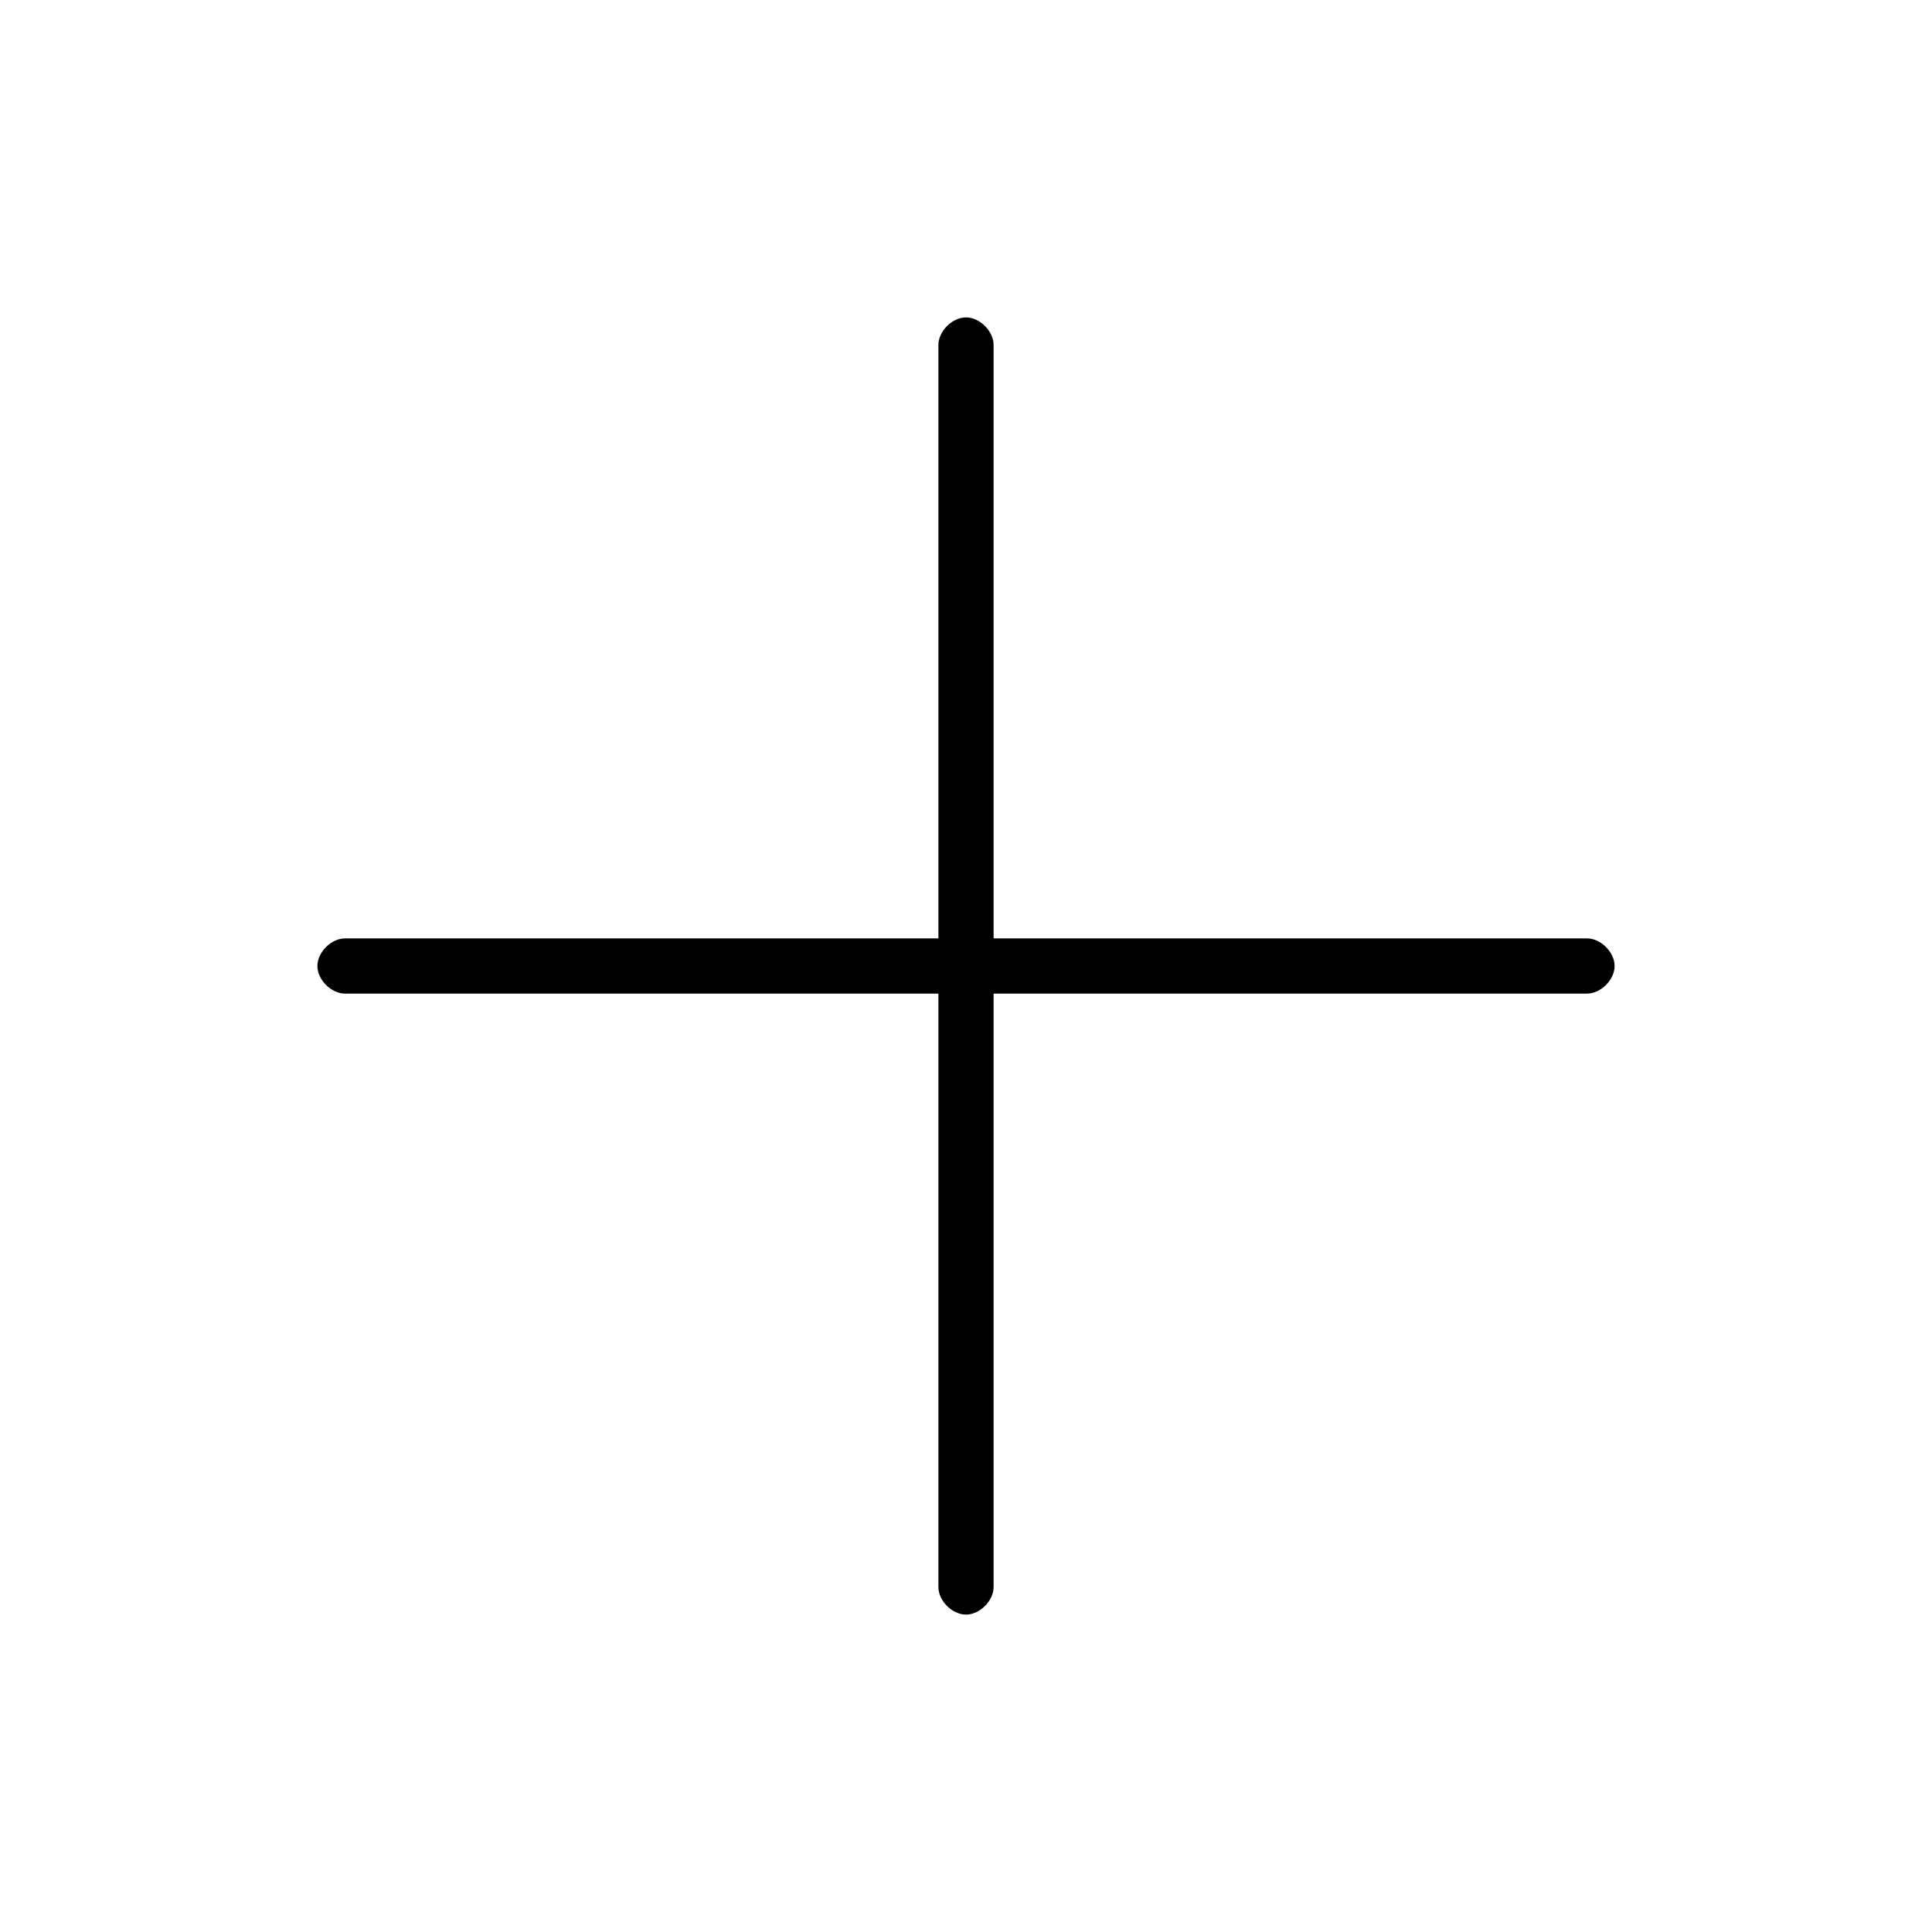
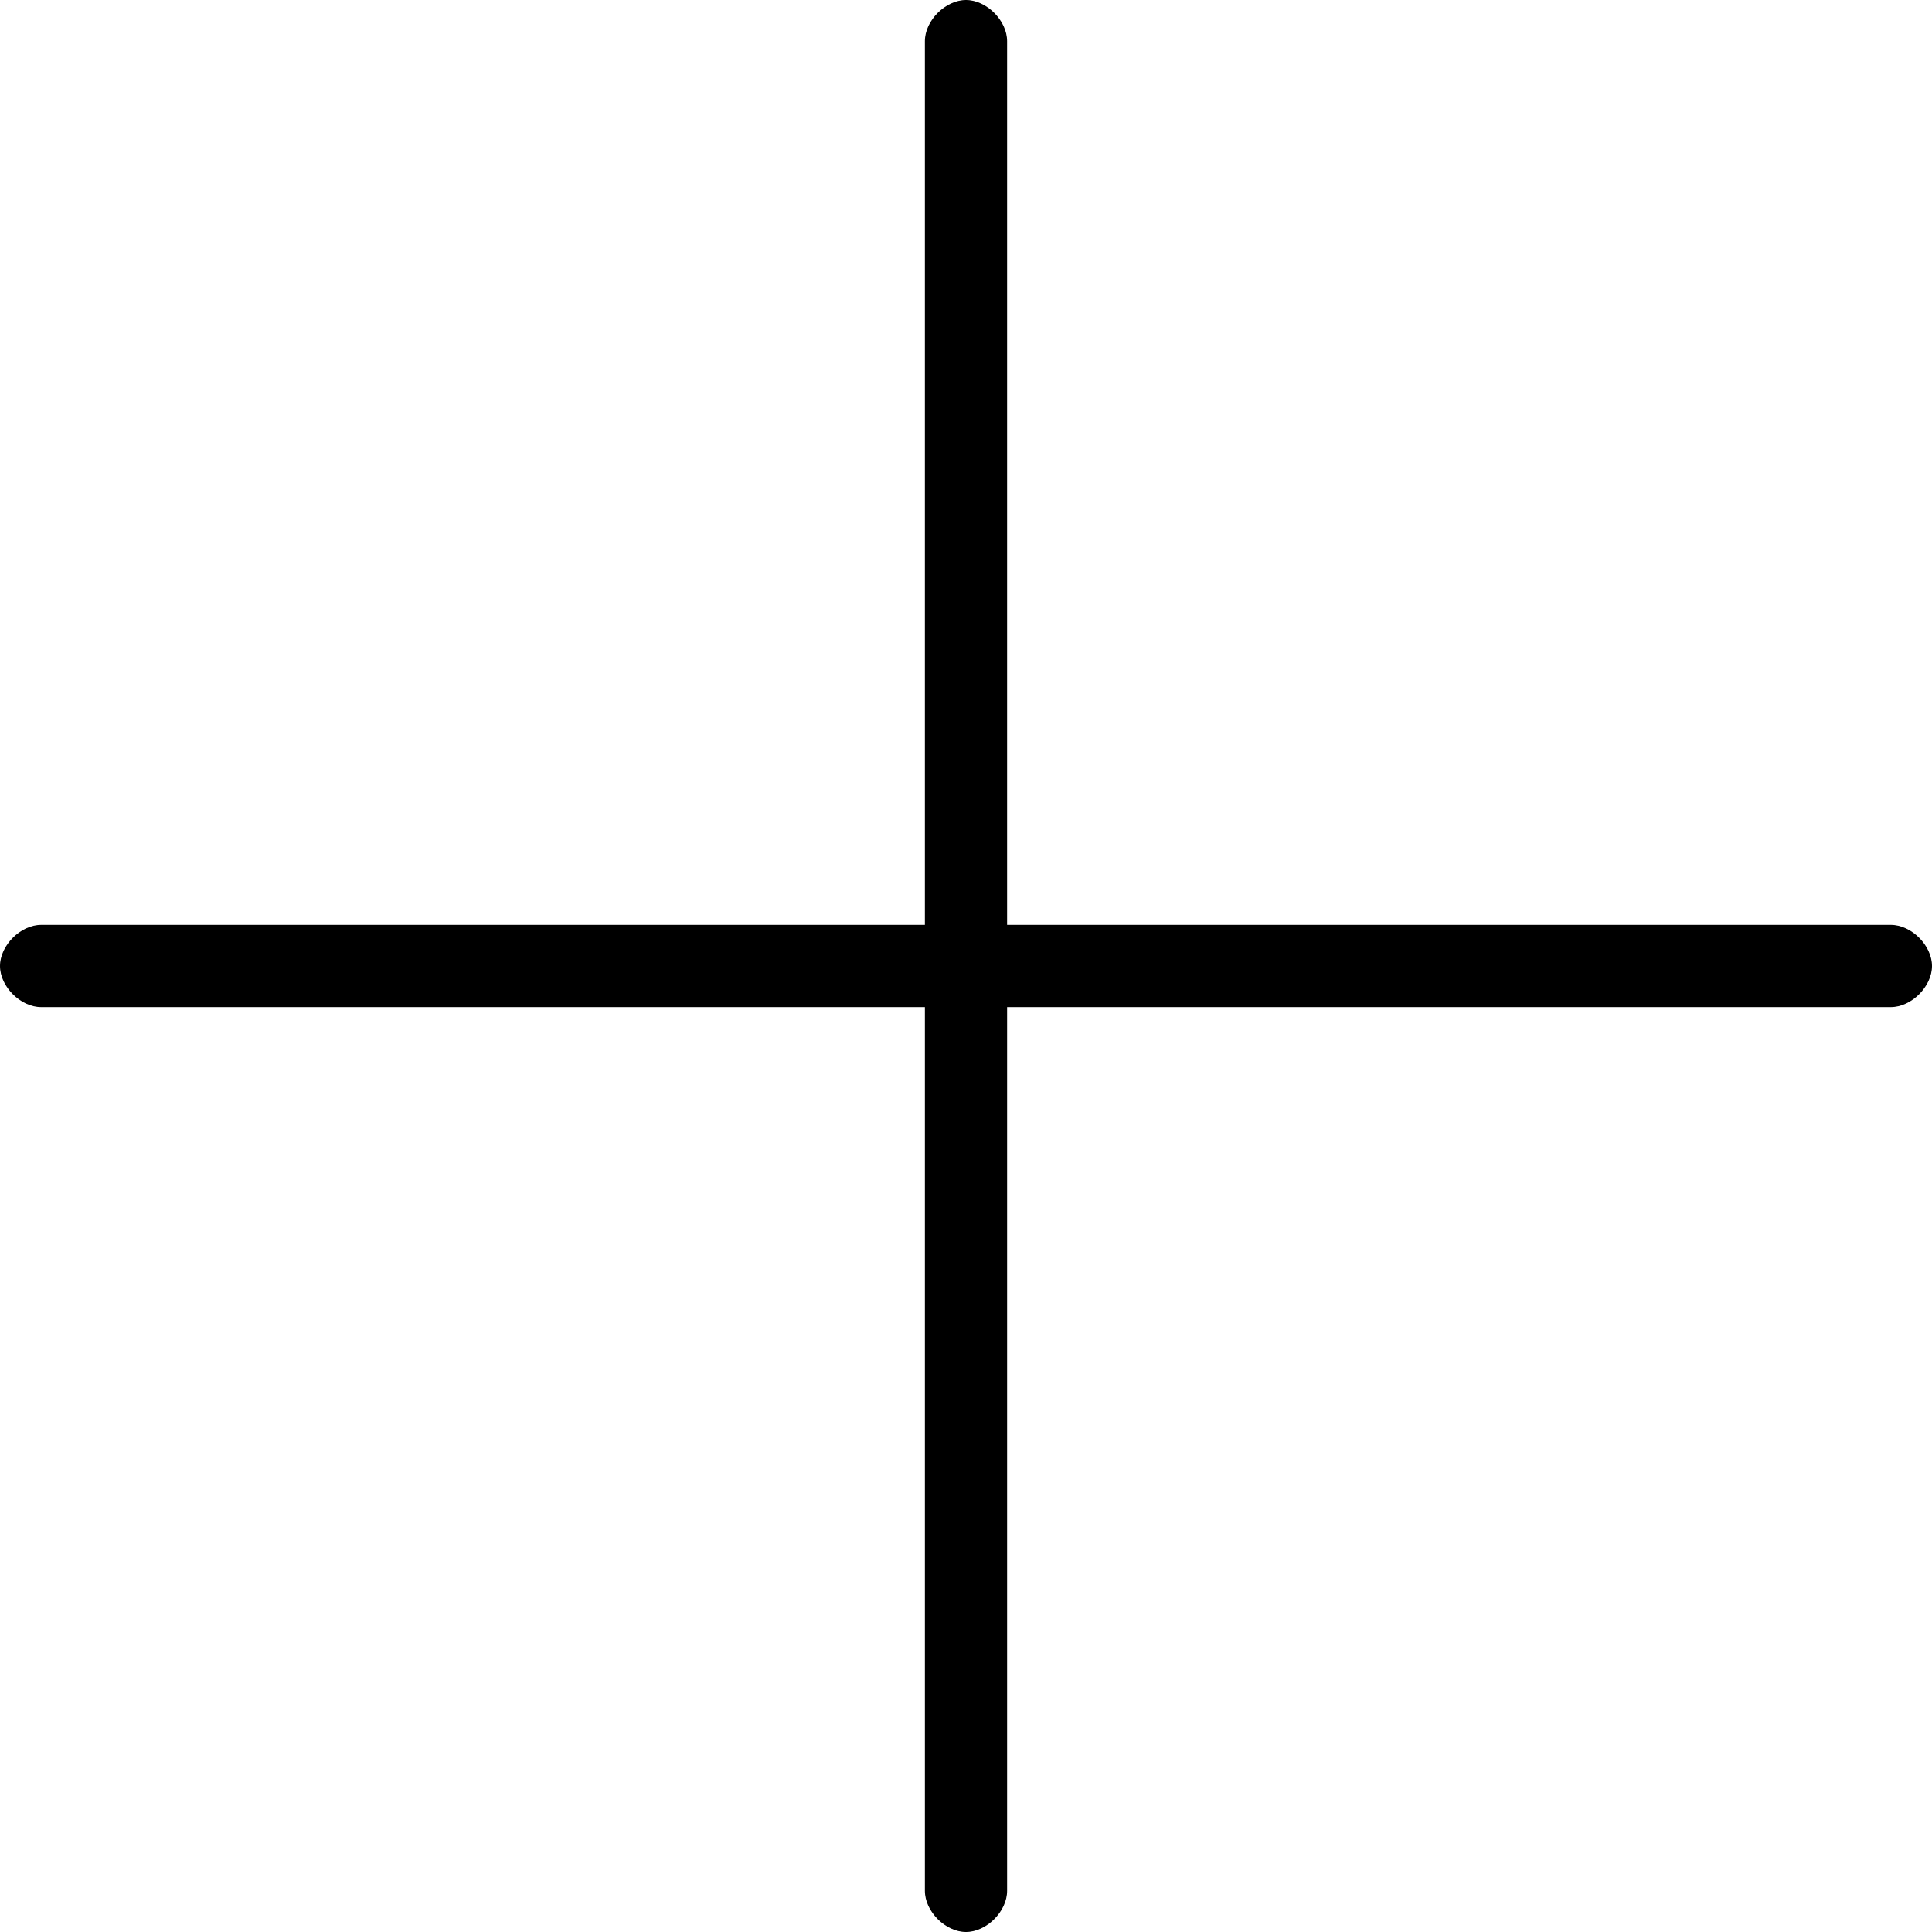
- <svg xmlns="http://www.w3.org/2000/svg" version="1.1" id="Layer_1" x="0px" y="0px" viewBox="0 0 14 14" enable-background="new 0 0 14 14" xml:space="preserve">
+ <svg xmlns="http://www.w3.org/2000/svg" version="1.1" id="Layer_1" x="0px" y="0px" width="410.914px" height="410.914px" viewBox="100.543 190.543 410.914 410.914" enable-background="new 100.543 190.543 410.914 410.914" xml:space="preserve">
  <g id="_x37_09-plus_x40_2x.png_21_">
    <g>
-       <path d="M11.5,6.8H7.2V2.5c0-0.1-0.1-0.2-0.2-0.2c-0.1,0-0.2,0.1-0.2,0.2v4.3H2.5C2.4,6.8,2.3,6.9,2.3,7s0.1,0.2,0.2,0.2h4.3v4.3    c0,0.1,0.1,0.2,0.2,0.2c0.1,0,0.2-0.1,0.2-0.2V7.2h4.3c0.1,0,0.2-0.1,0.2-0.2S11.6,6.8,11.5,6.8z" />
+       <path d="M502.714,387.257H314.743V199.286c0-4.372-4.372-8.743-8.743-8.743s-8.743,4.371-8.743,8.743v187.972H109.286    c-4.372,0-8.743,4.371-8.743,8.743c0,4.371,4.371,8.742,8.743,8.742h187.972v187.972c0,4.372,4.372,8.743,8.743,8.743    s8.743-4.371,8.743-8.743V404.742h187.971c4.372,0,8.743-4.371,8.743-8.742C511.457,391.628,507.086,387.257,502.714,387.257z" />
    </g>
  </g>
</svg>
